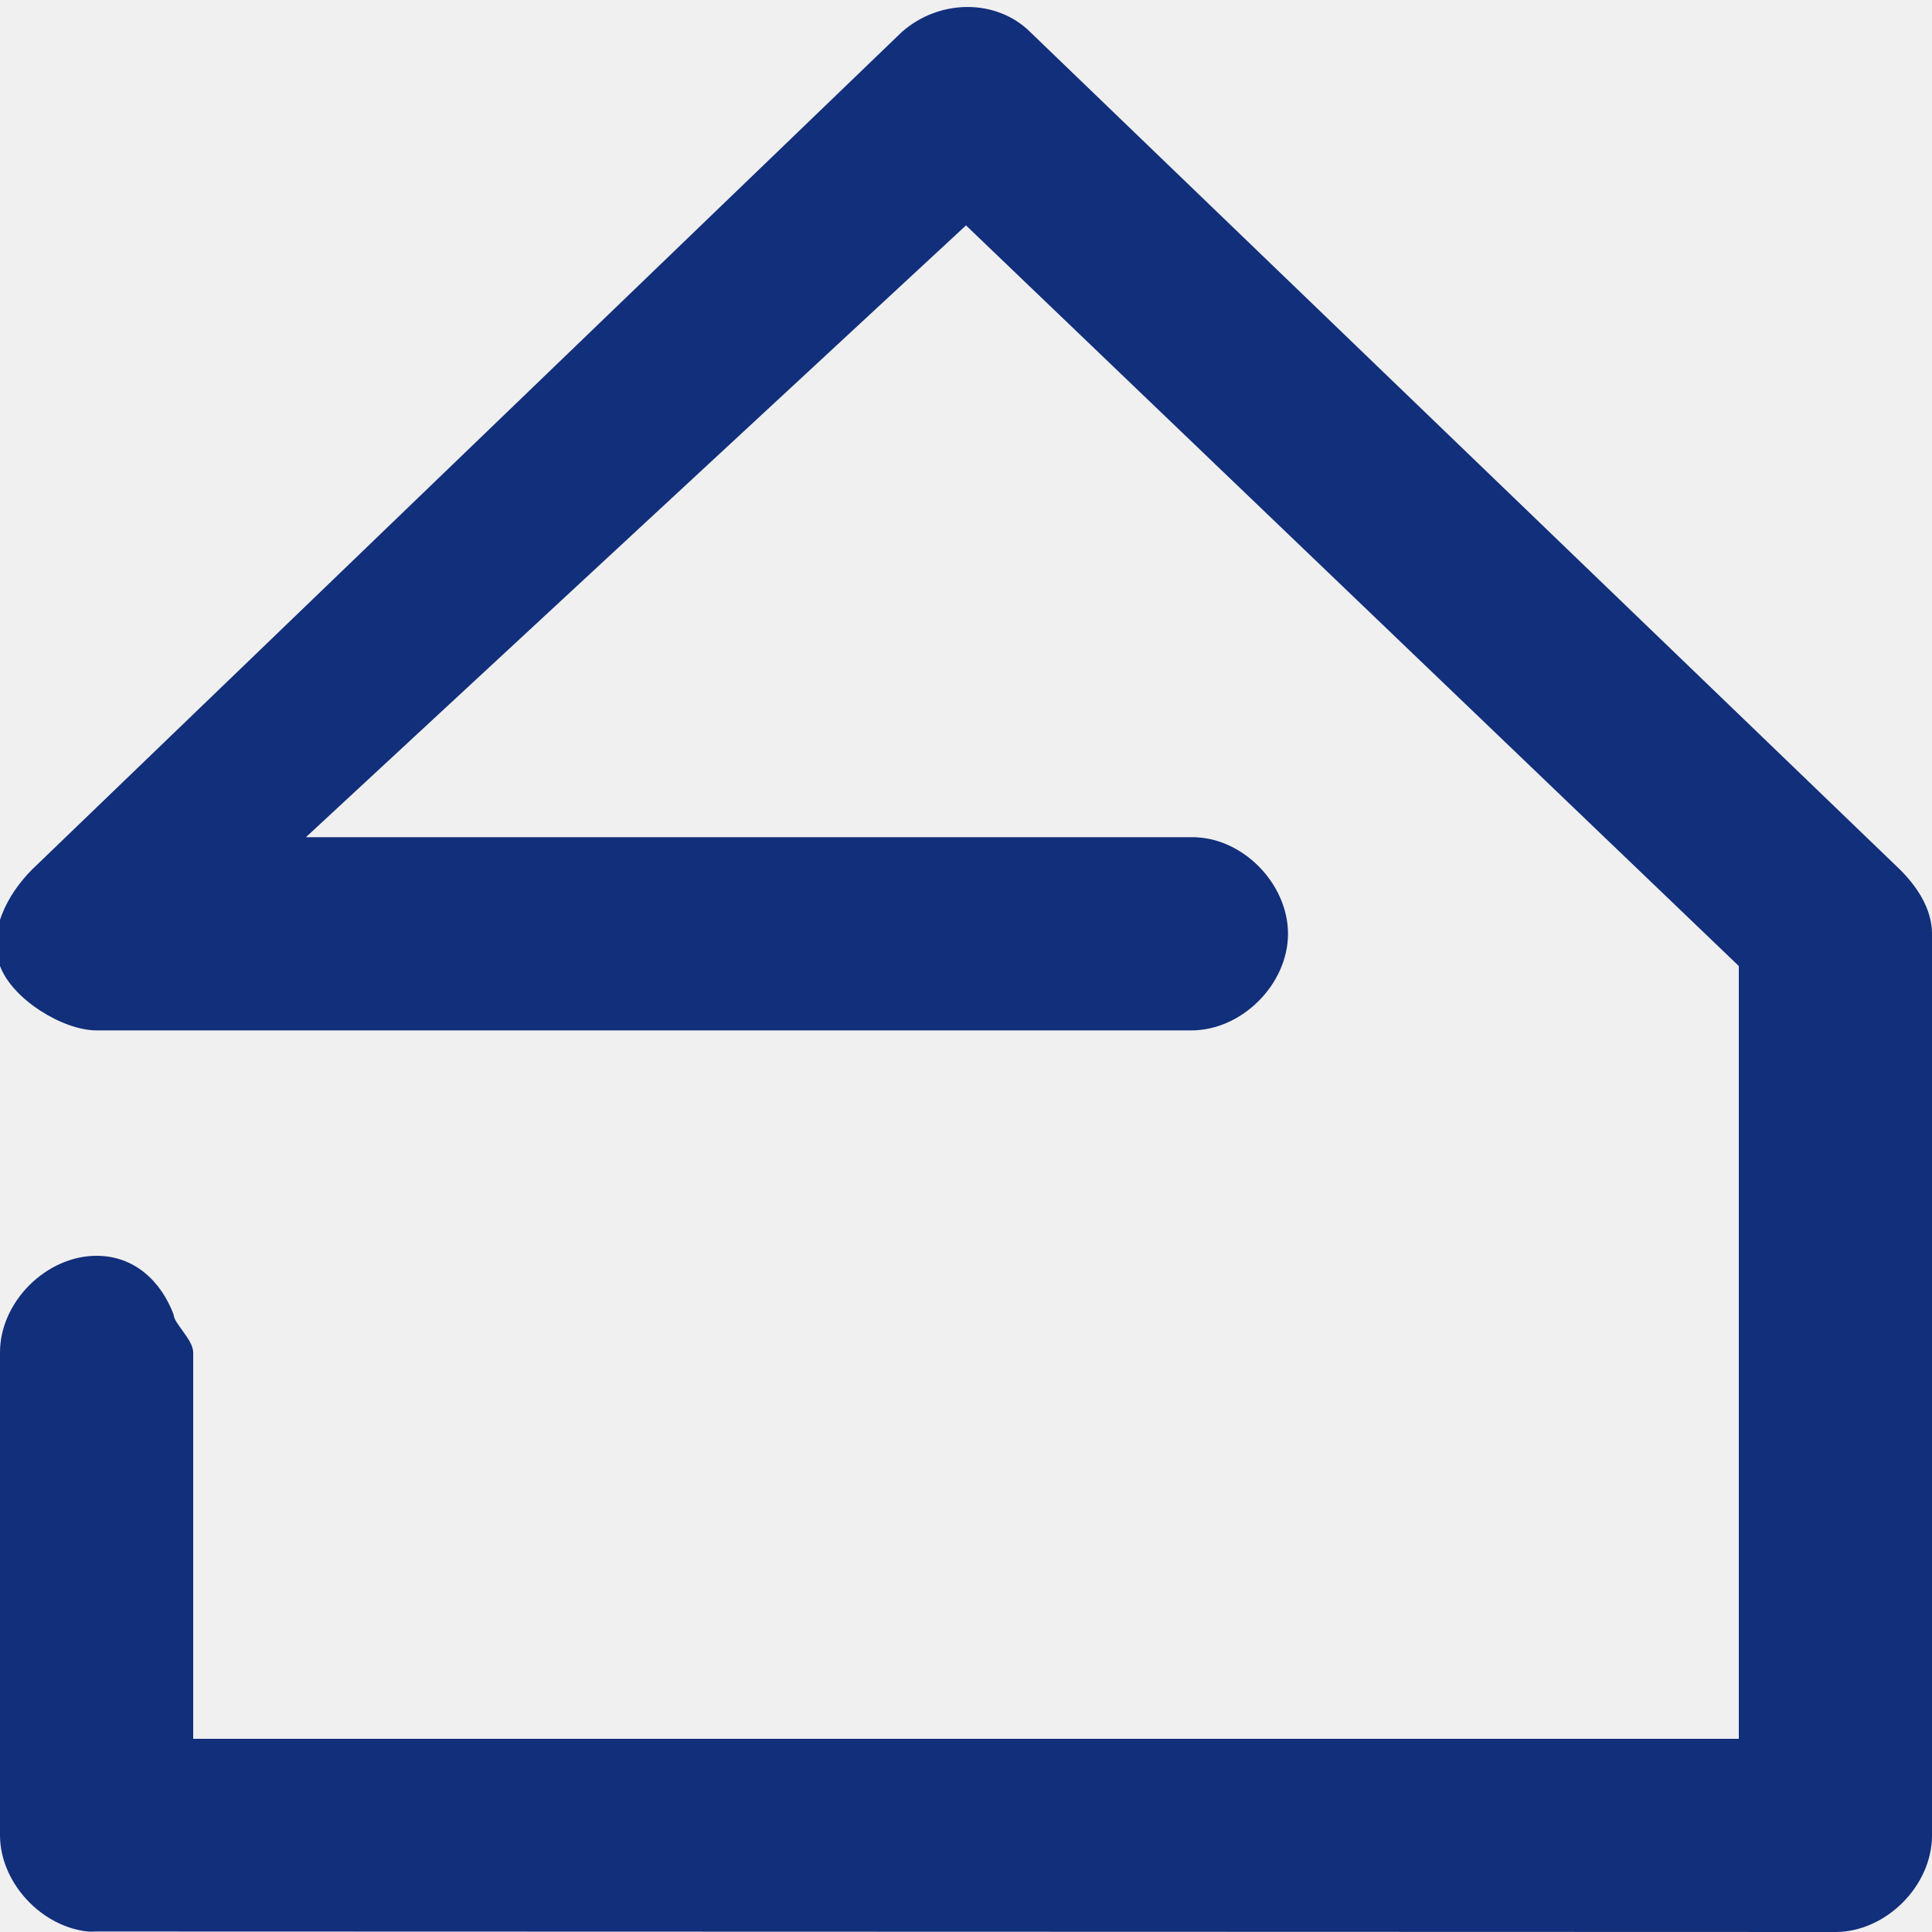
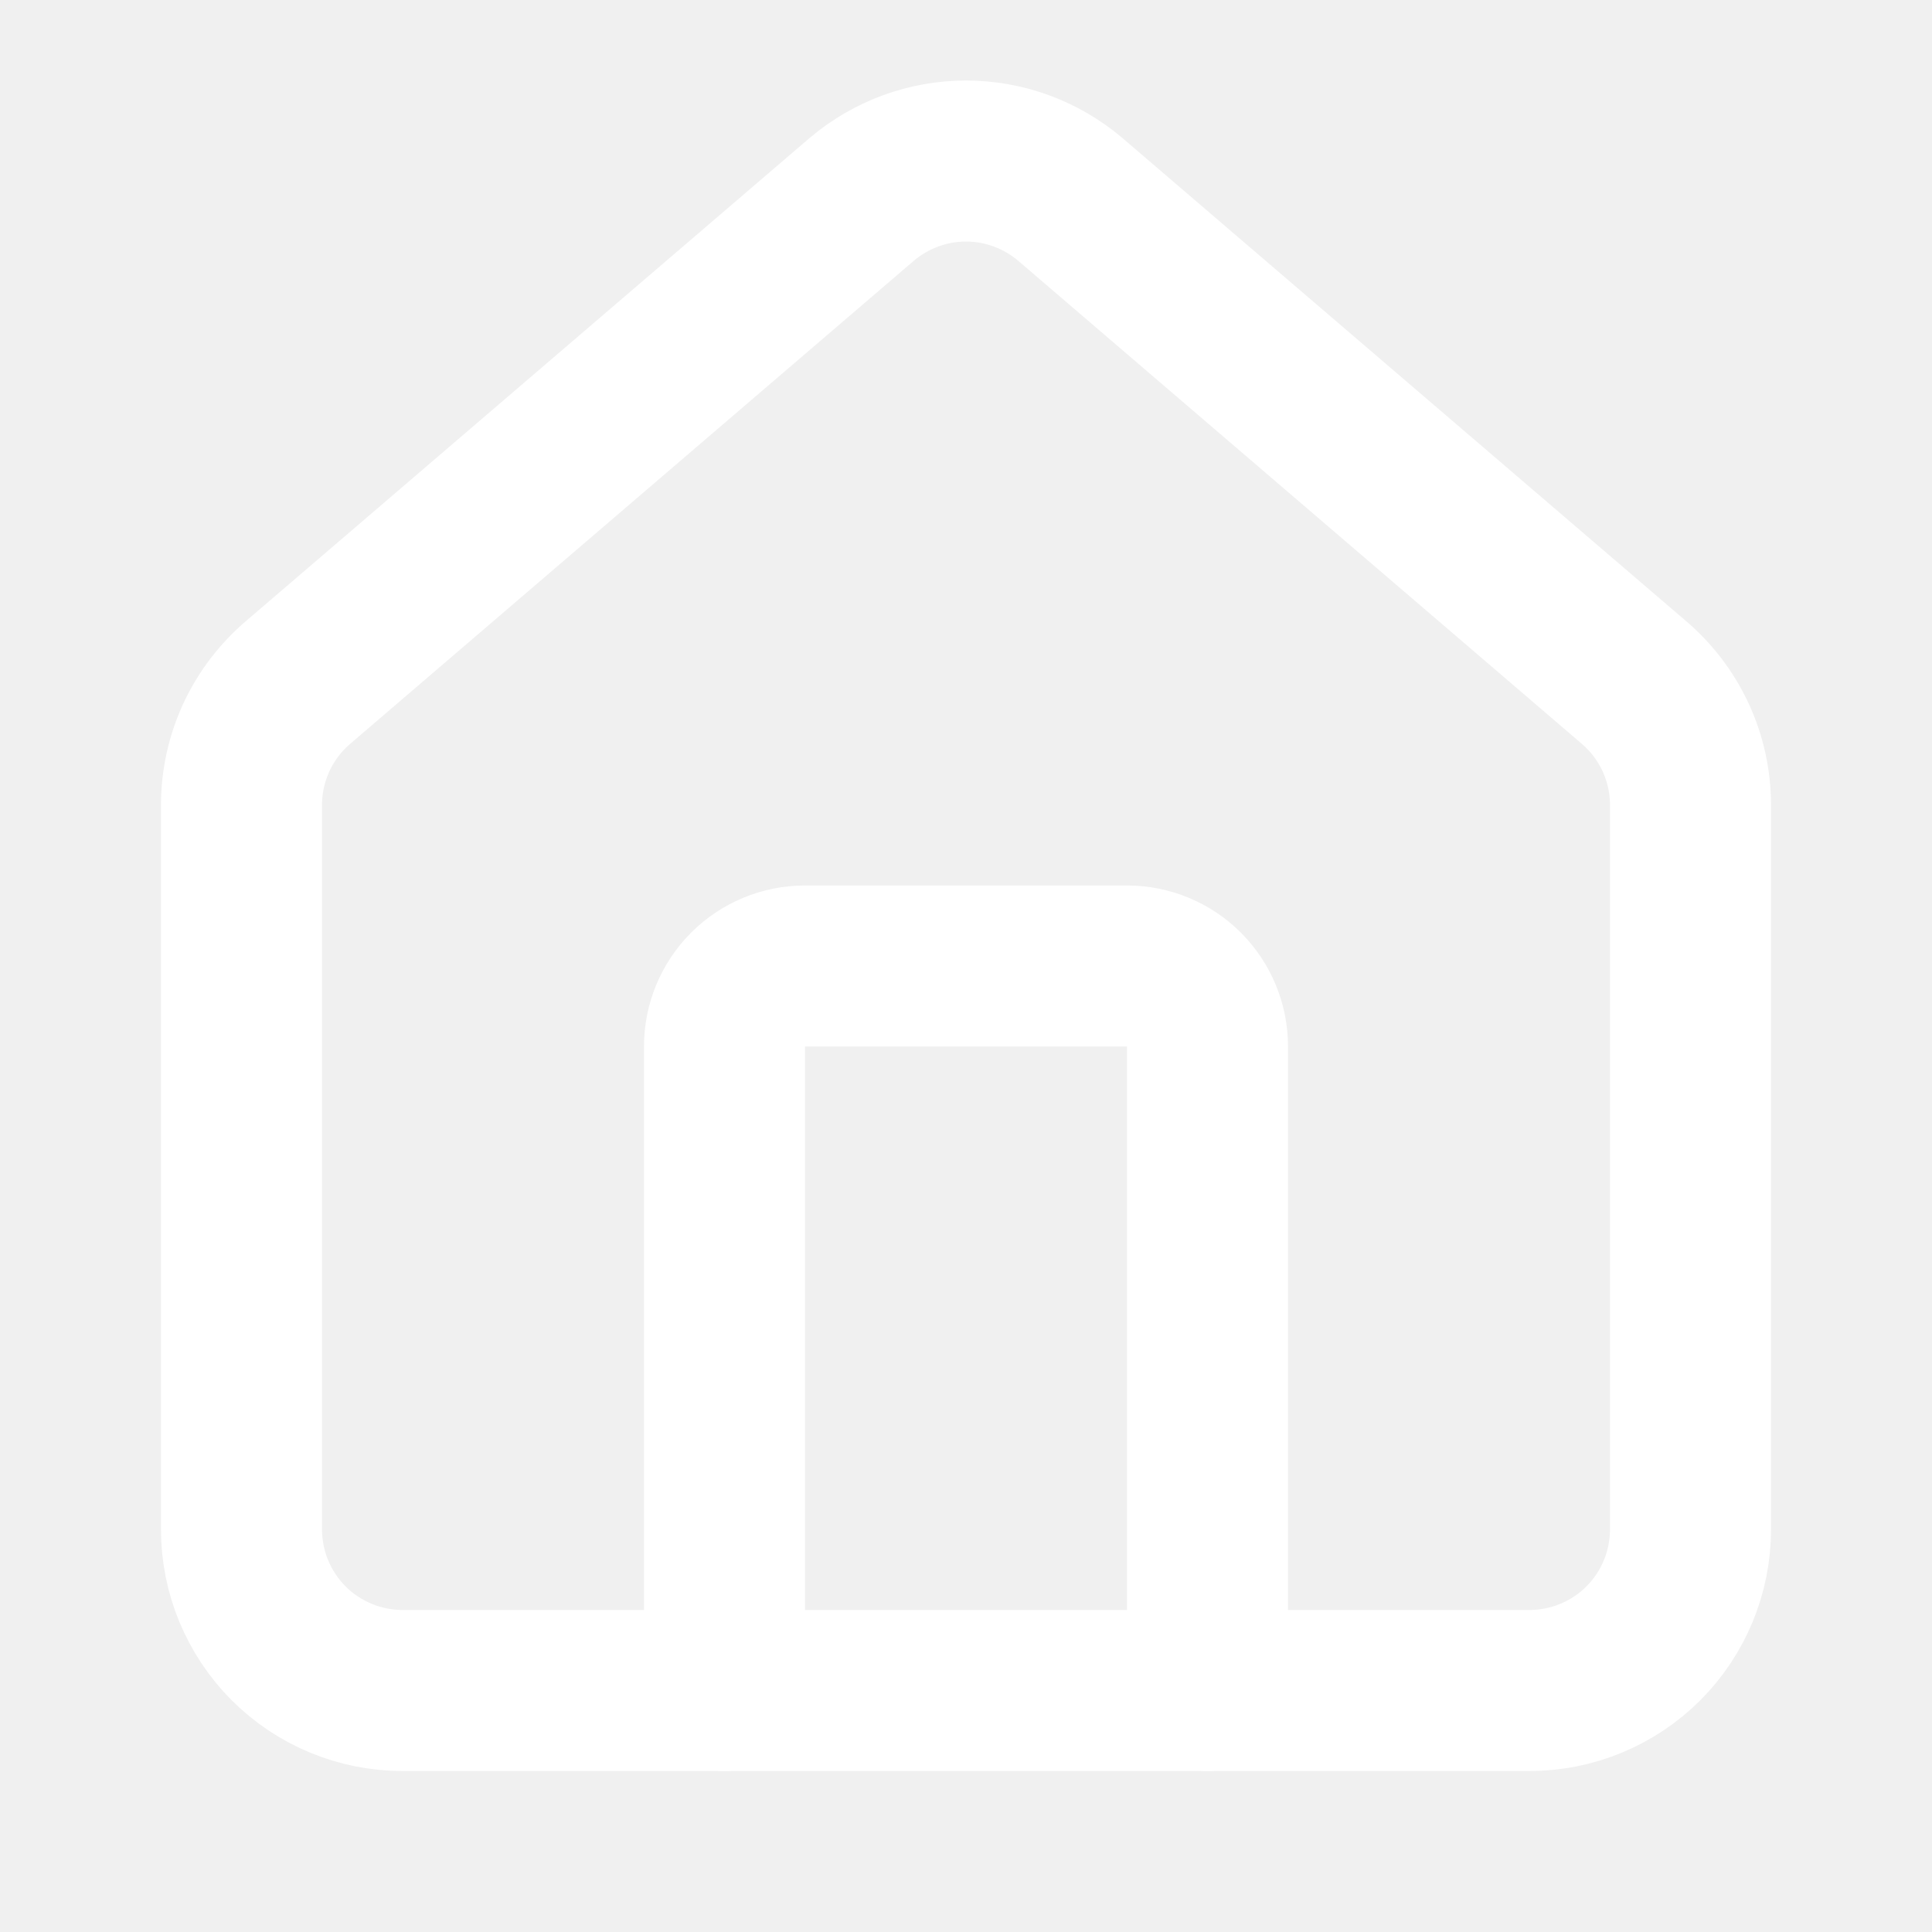
- <svg xmlns="http://www.w3.org/2000/svg" width="30" height="30" fill="none">
-   <path d="M1.372 29.992L28.5 30c.782 0 1.5-.715 1.5-1.5v-14c0-.392-.238-.74-.5-1L16 .5c-.522-.522-1.414-.522-2 0L.5 13.5c-.392.392-.696.978-.5 1.5s.98 1 1.5 1h17c.782 0 1.5-.715 1.5-1.5s-.715-1.51-1.5-1.5H4.75L15 3.5 27 15v12H3v-6c0-.196-.303-.455-.303-.585-.196-.522-.611-.915-1.197-.915-.782 0-1.5.715-1.5 1.5v7.5c.003.777.718 1.5 1.5 1.5z" fill="#122f7b" />
+ <svg xmlns="http://www.w3.org/2000/svg" width="20" height="20" viewBox="0 0 20 20" fill="none">
+   <path d="M12.5 17.5V10.833C12.5 10.612 12.412 10.4 12.256 10.244C12.1 10.088 11.888 10 11.667 10H8.333C8.112 10 7.9 10.088 7.744 10.244C7.588 10.4 7.5 10.612 7.5 10.833V17.5" stroke="white" stroke-width="1.667" stroke-linecap="round" stroke-linejoin="round" />
+   <path d="M2.5 8.333C2.5 8.091 2.553 7.851 2.655 7.631C2.757 7.412 2.906 7.217 3.091 7.06L8.924 2.061C9.225 1.807 9.606 1.667 10 1.667C10.394 1.667 10.775 1.807 11.076 2.061L16.909 7.06C17.094 7.217 17.243 7.412 17.345 7.631C17.447 7.851 17.5 8.091 17.5 8.333V15.833C17.5 16.275 17.324 16.699 17.012 17.012C16.699 17.324 16.275 17.5 15.833 17.5H4.167C3.725 17.5 3.301 17.324 2.988 17.012C2.676 16.699 2.5 16.275 2.5 15.833V8.333Z" stroke="white" stroke-width="1.667" stroke-linecap="round" stroke-linejoin="round" />
</svg>
